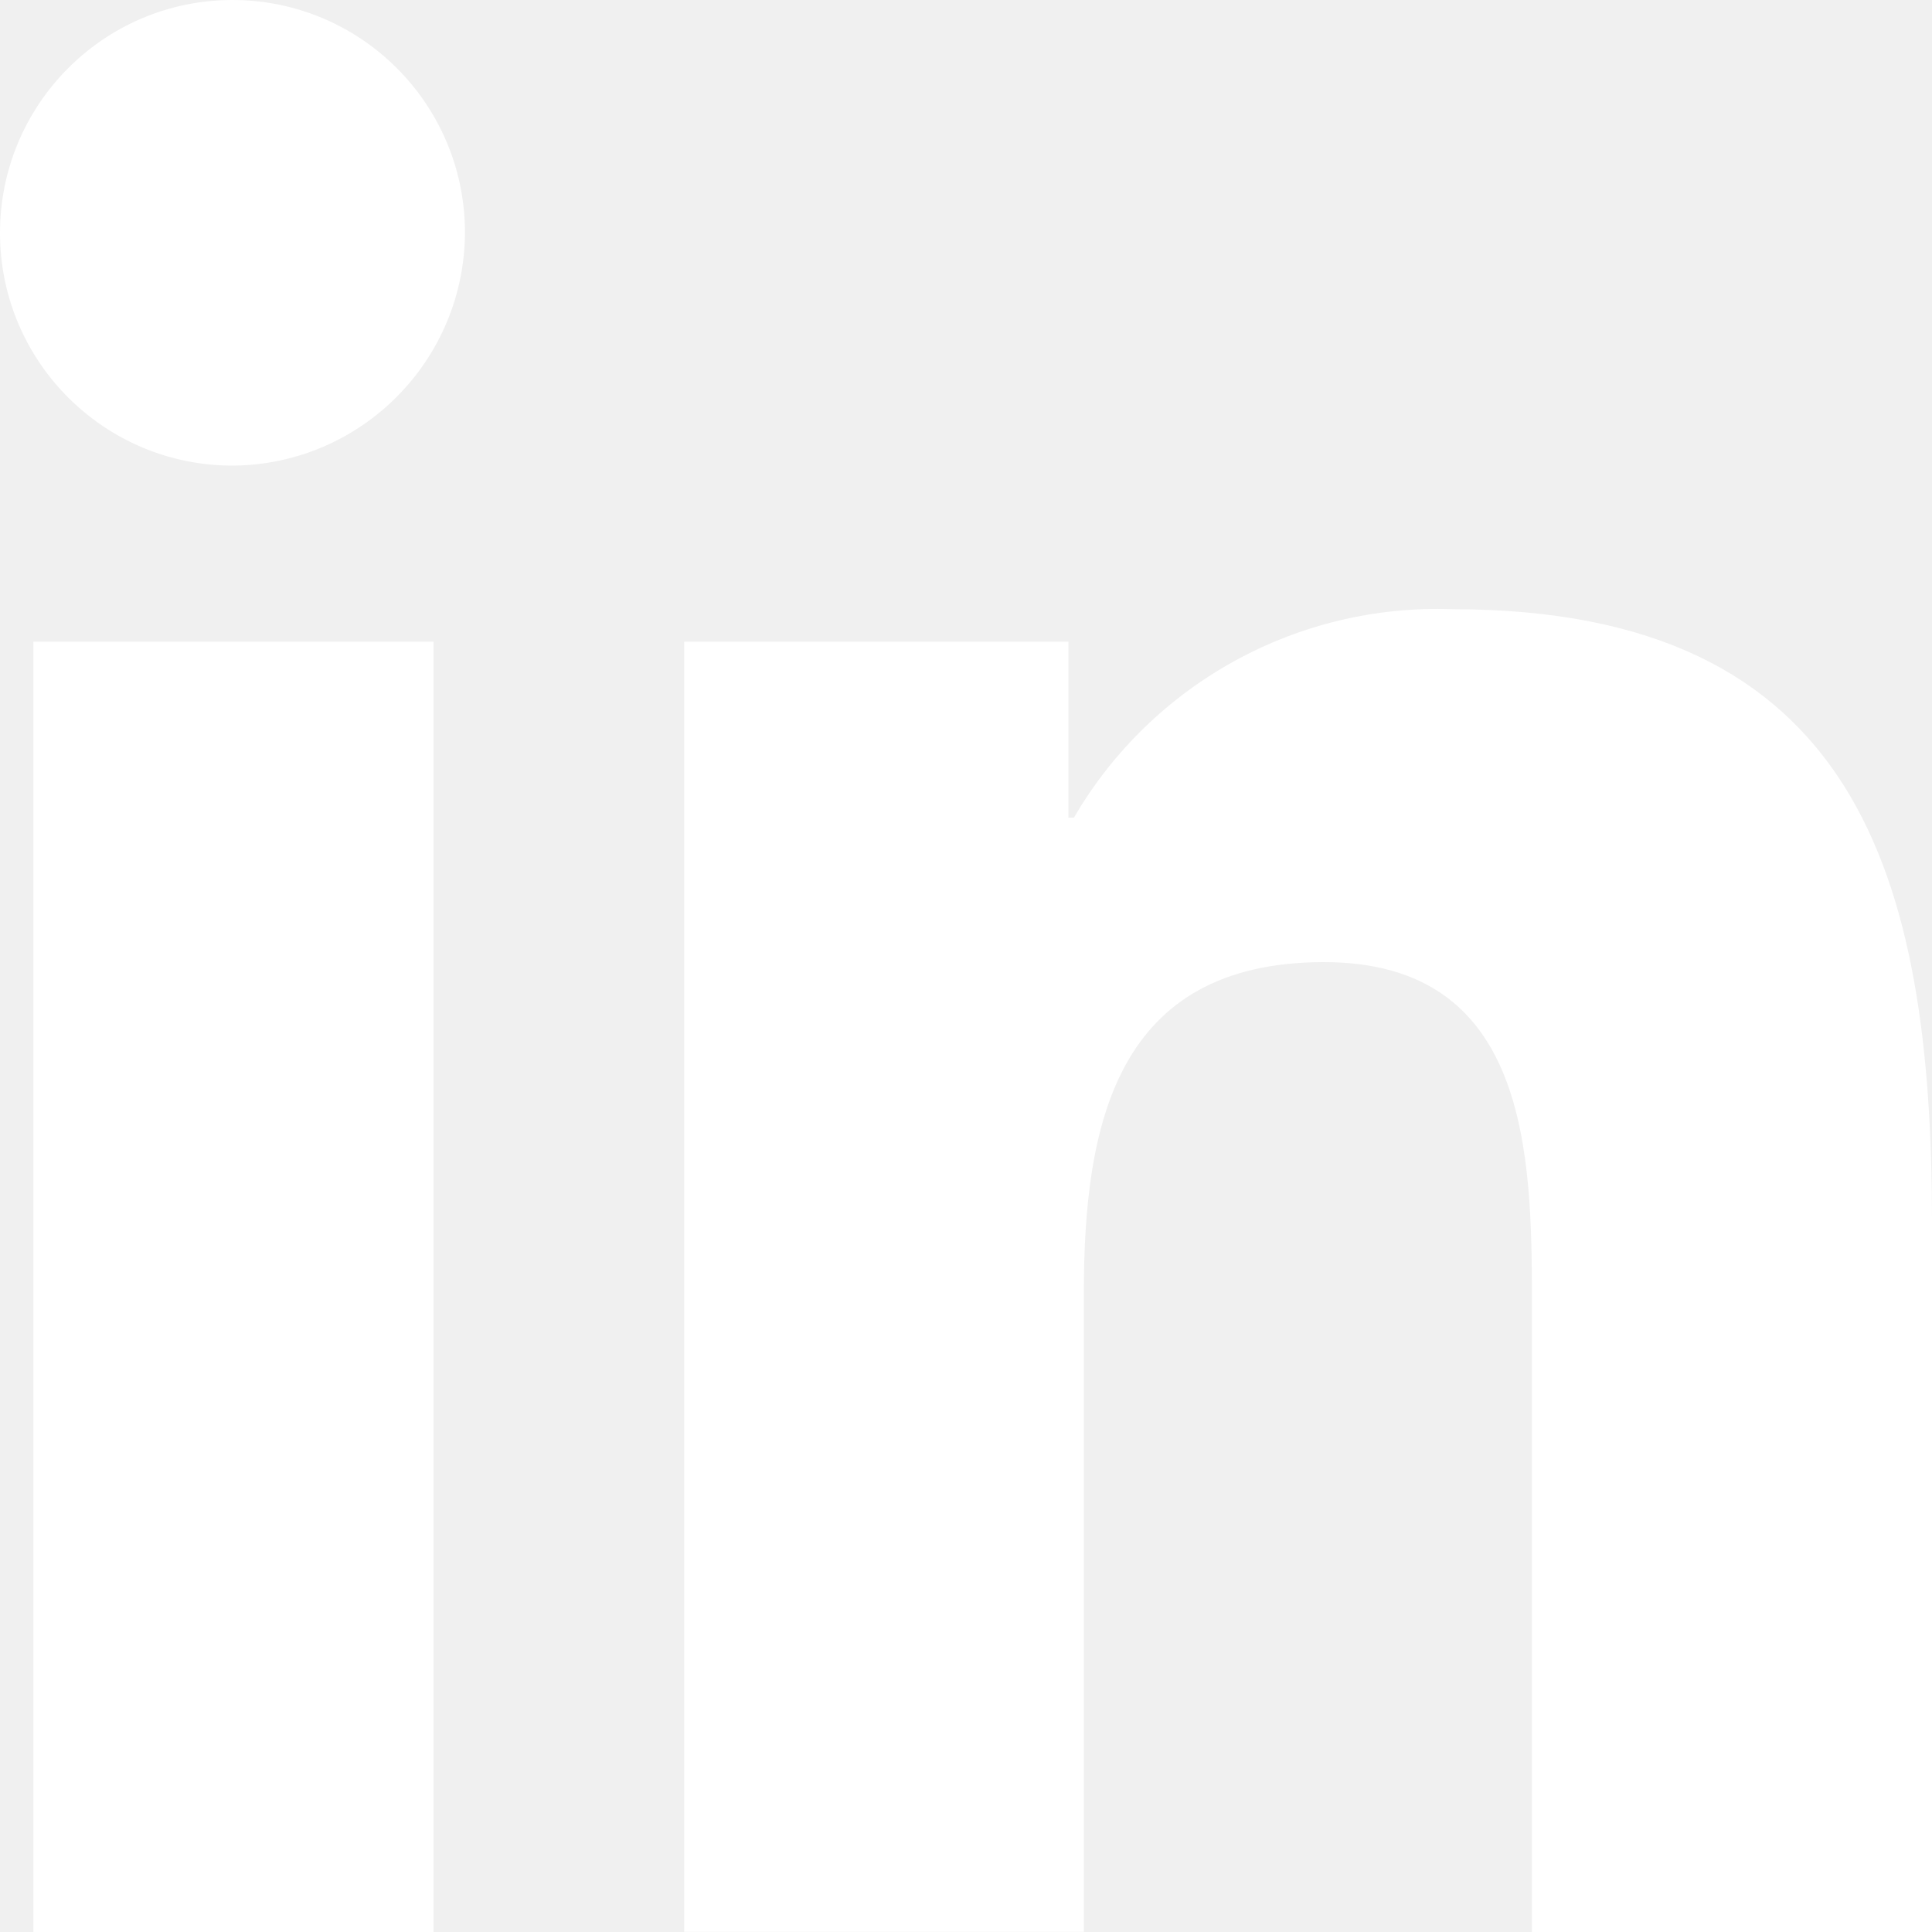
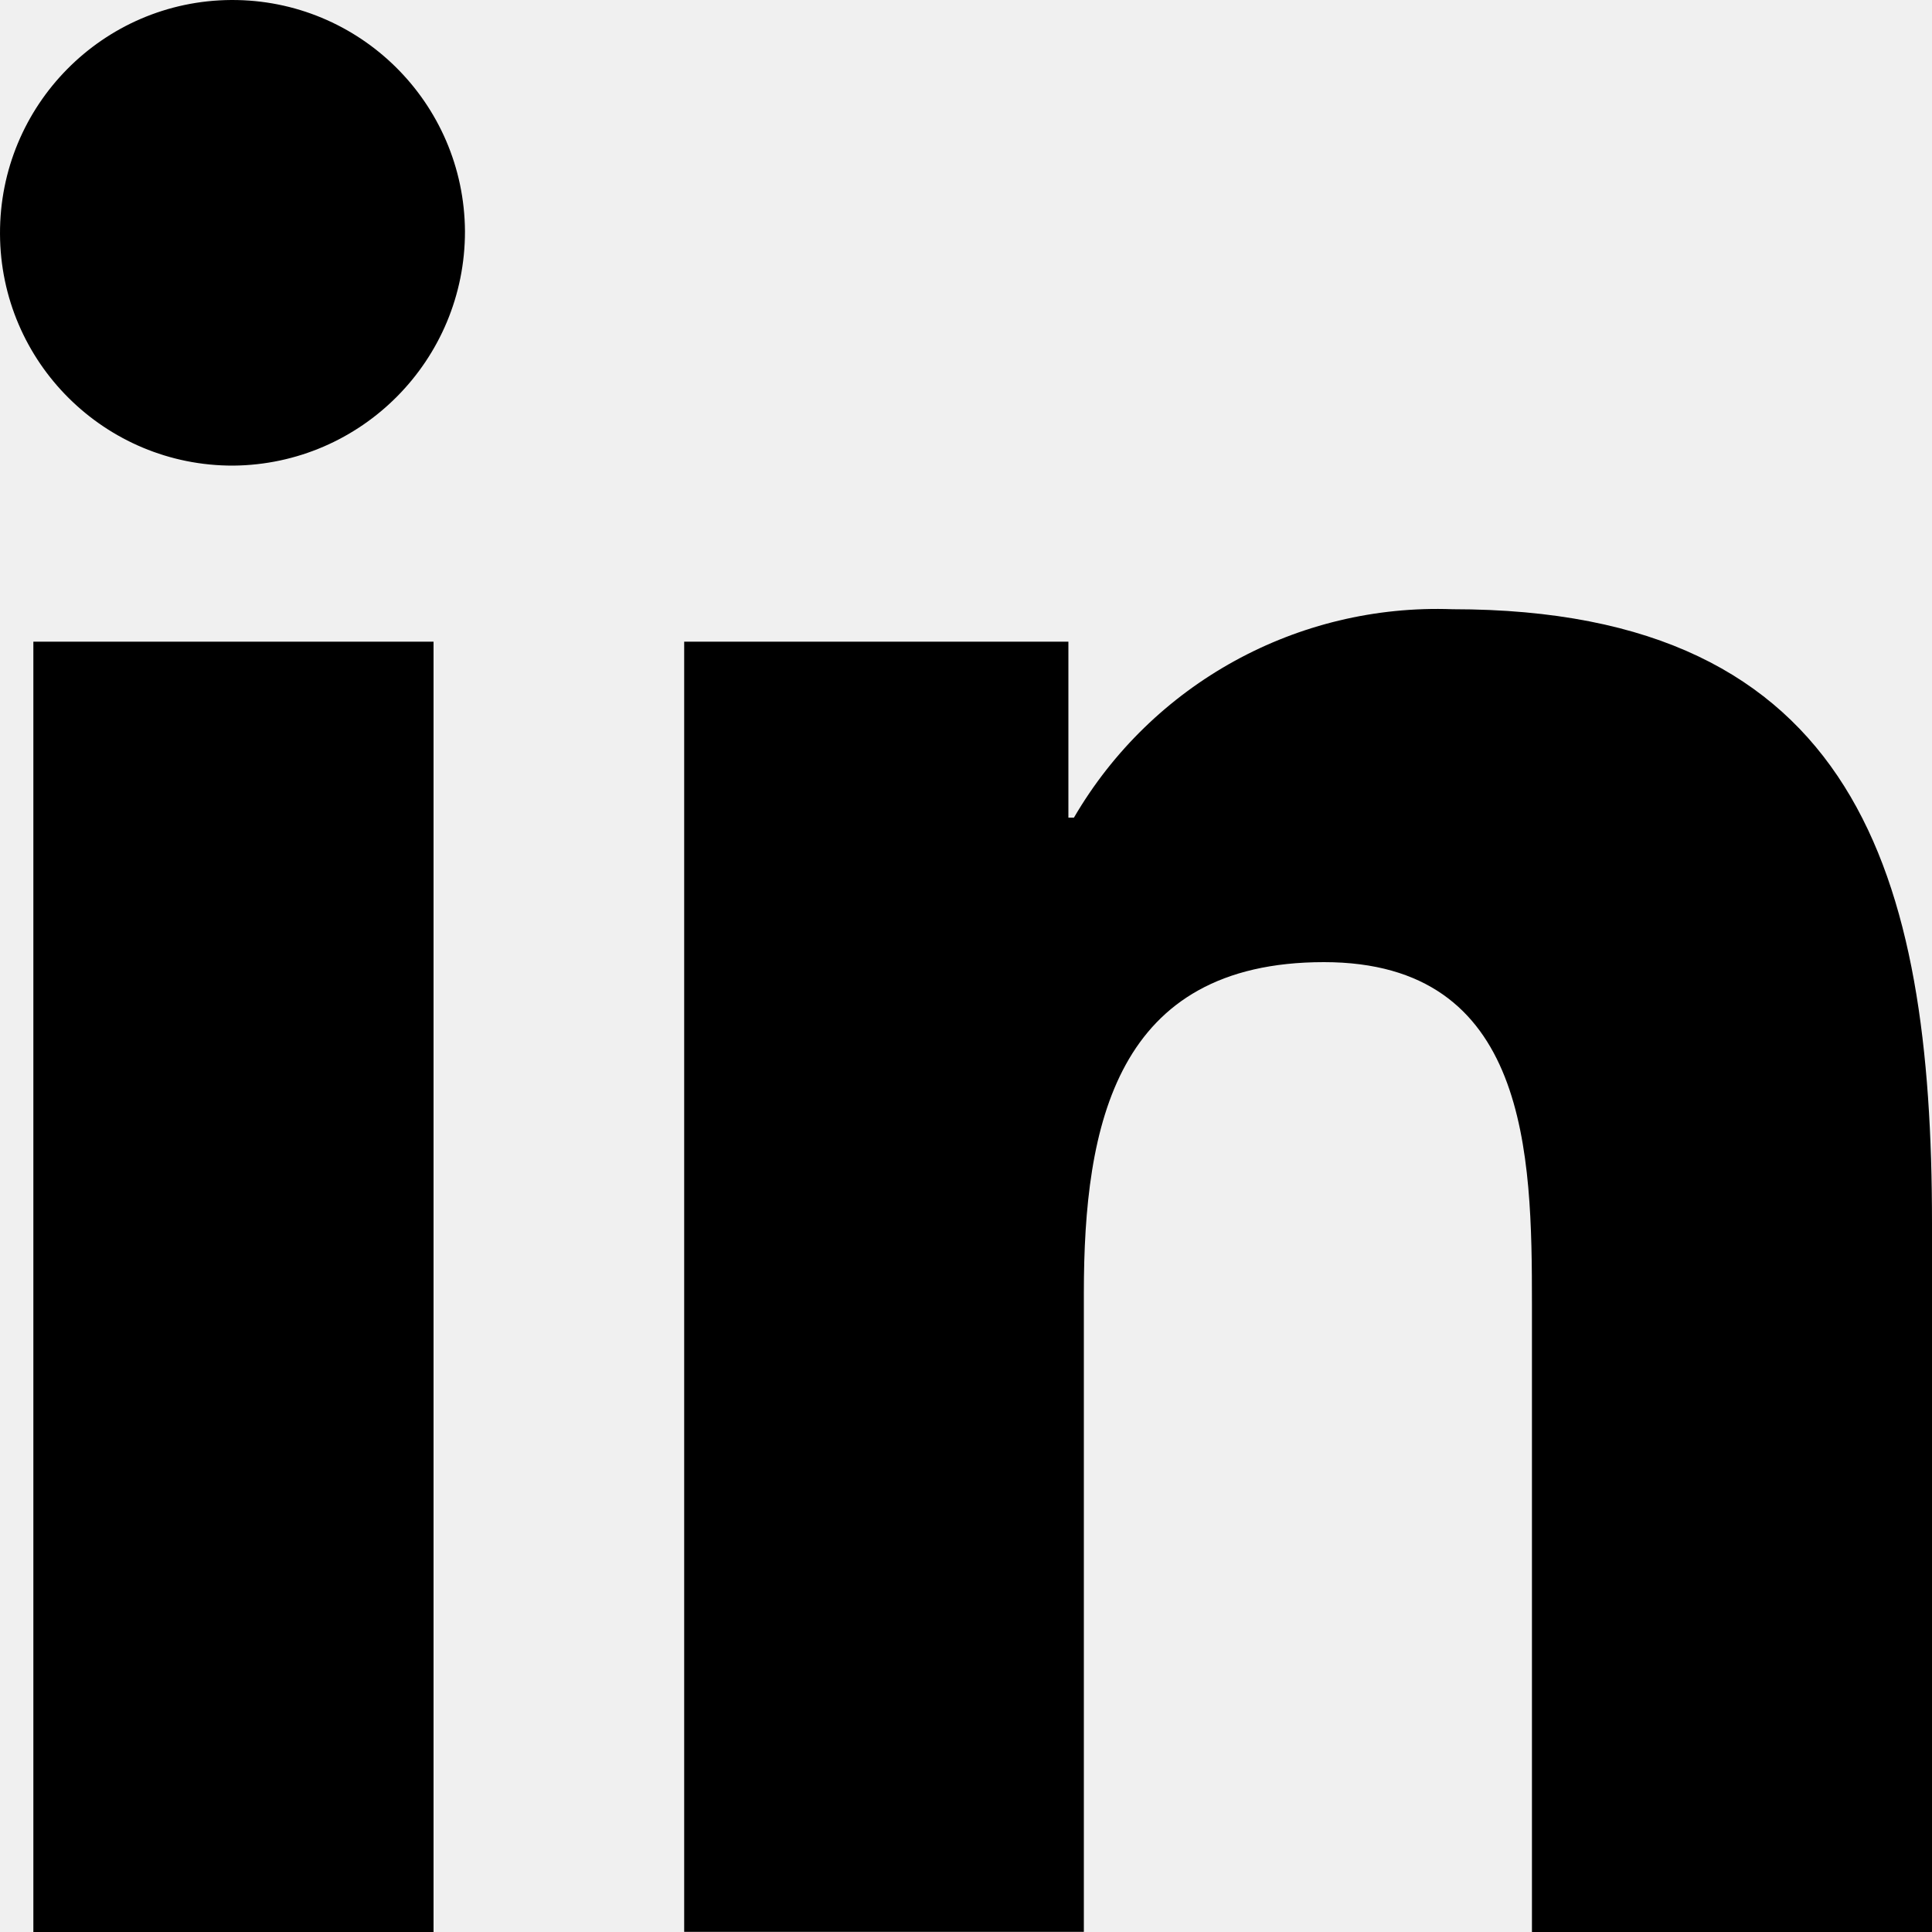
- <svg xmlns="http://www.w3.org/2000/svg" width="15" height="15" viewBox="0 0 15 15" fill="none">
-   <path fill-rule="evenodd" clip-rule="evenodd" d="M1.811 3.615C0.815 3.618 0.004 2.813 1.85085e-05 1.816C-0.004 0.818 0.799 0.006 1.795 2.79669e-05C2.791 -0.005 3.604 0.798 3.61 1.796C3.611 2.794 2.808 3.606 1.811 3.615ZM3.366 15H0.259V4.982H3.366V15ZM11.894 15H14.996L15 14.998V9.496C15 6.803 14.422 4.73 11.278 4.73C10.075 4.686 8.945 5.307 8.338 6.348H8.295V4.982H5.312V14.999H8.415V10.039C8.415 8.733 8.663 7.47 10.279 7.47C11.87 7.47 11.894 8.961 11.894 10.123V15Z" fill="white" />
+ <svg xmlns="http://www.w3.org/2000/svg" width="15" height="15" viewBox="0 0 15 15" fill="currentColor">
+   <path fill-rule="evenodd" clip-rule="evenodd" d="M1.811 3.615C0.815 3.618 0.004 2.813 1.85085e-05 1.816C-0.004 0.818 0.799 0.006 1.795 2.79669e-05C2.791 -0.005 3.604 0.798 3.61 1.796C3.611 2.794 2.808 3.606 1.811 3.615ZM3.366 15H0.259V4.982H3.366V15ZM11.894 15H14.996L15 14.998V9.496C15 6.803 14.422 4.73 11.278 4.73C10.075 4.686 8.945 5.307 8.338 6.348H8.295V4.982H5.312V14.999H8.415V10.039C8.415 8.733 8.663 7.47 10.279 7.47C11.87 7.47 11.894 8.961 11.894 10.123V15Z" fill="currentColor" />
</svg>
